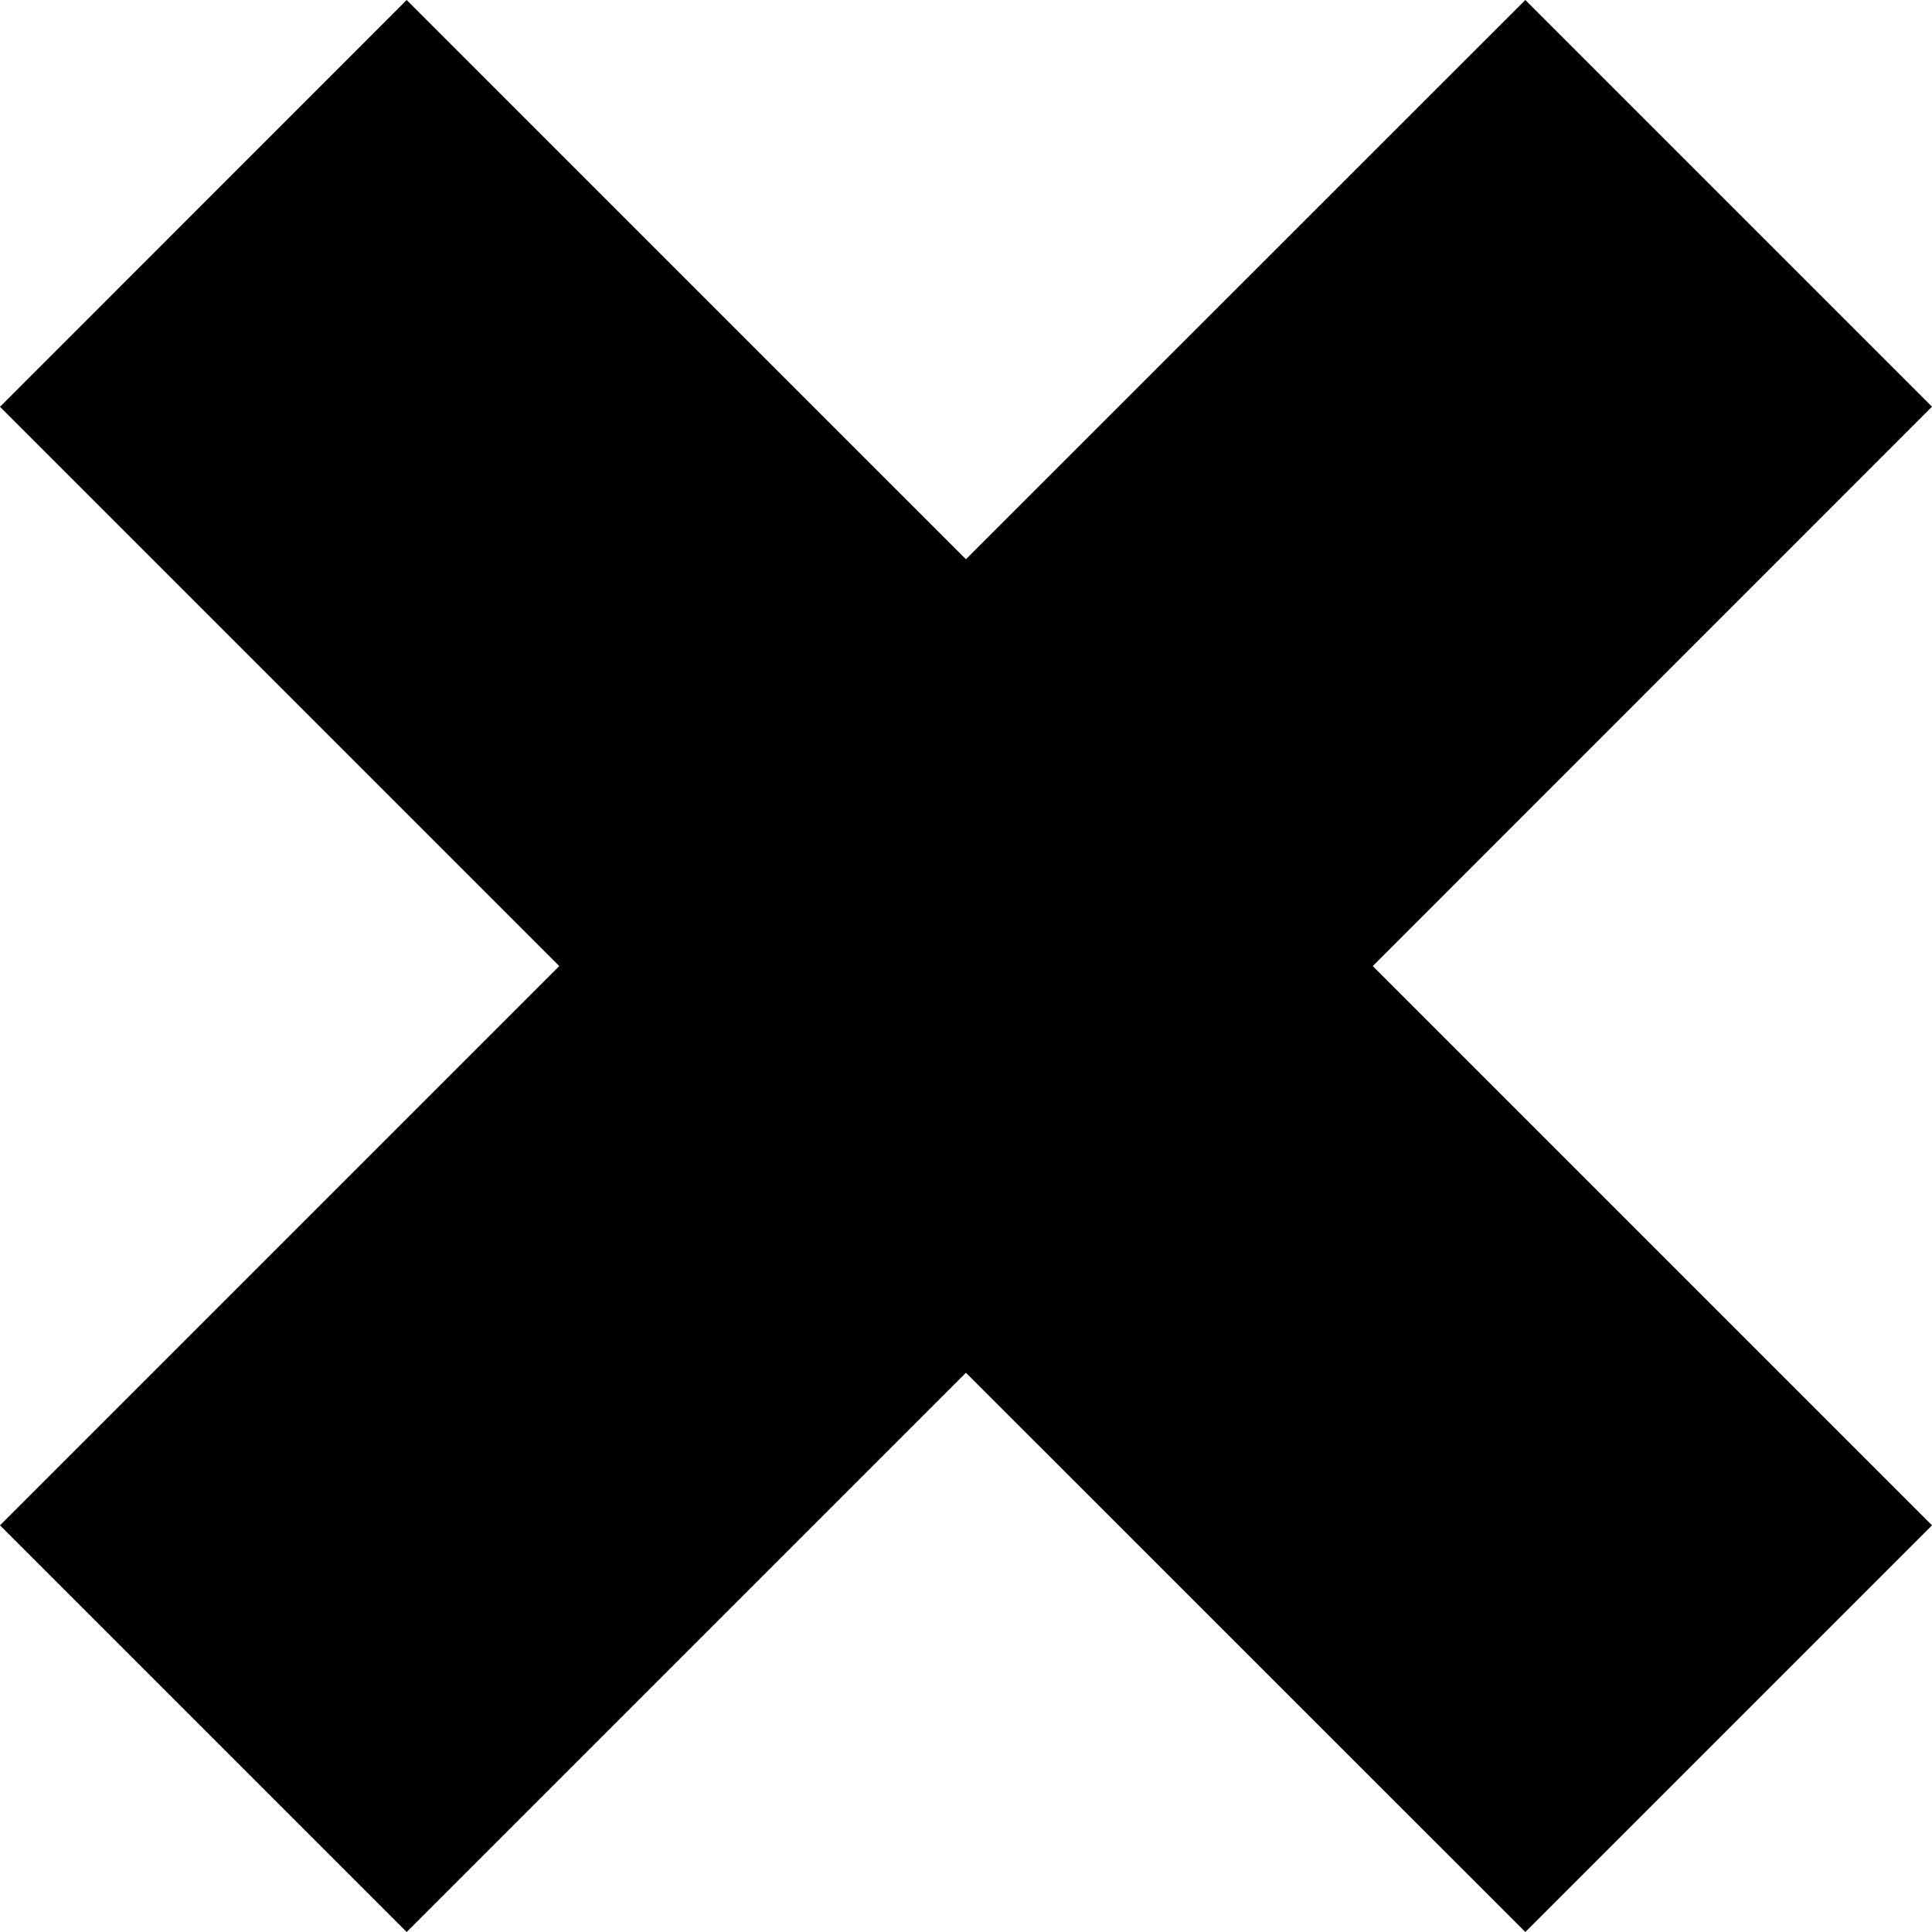
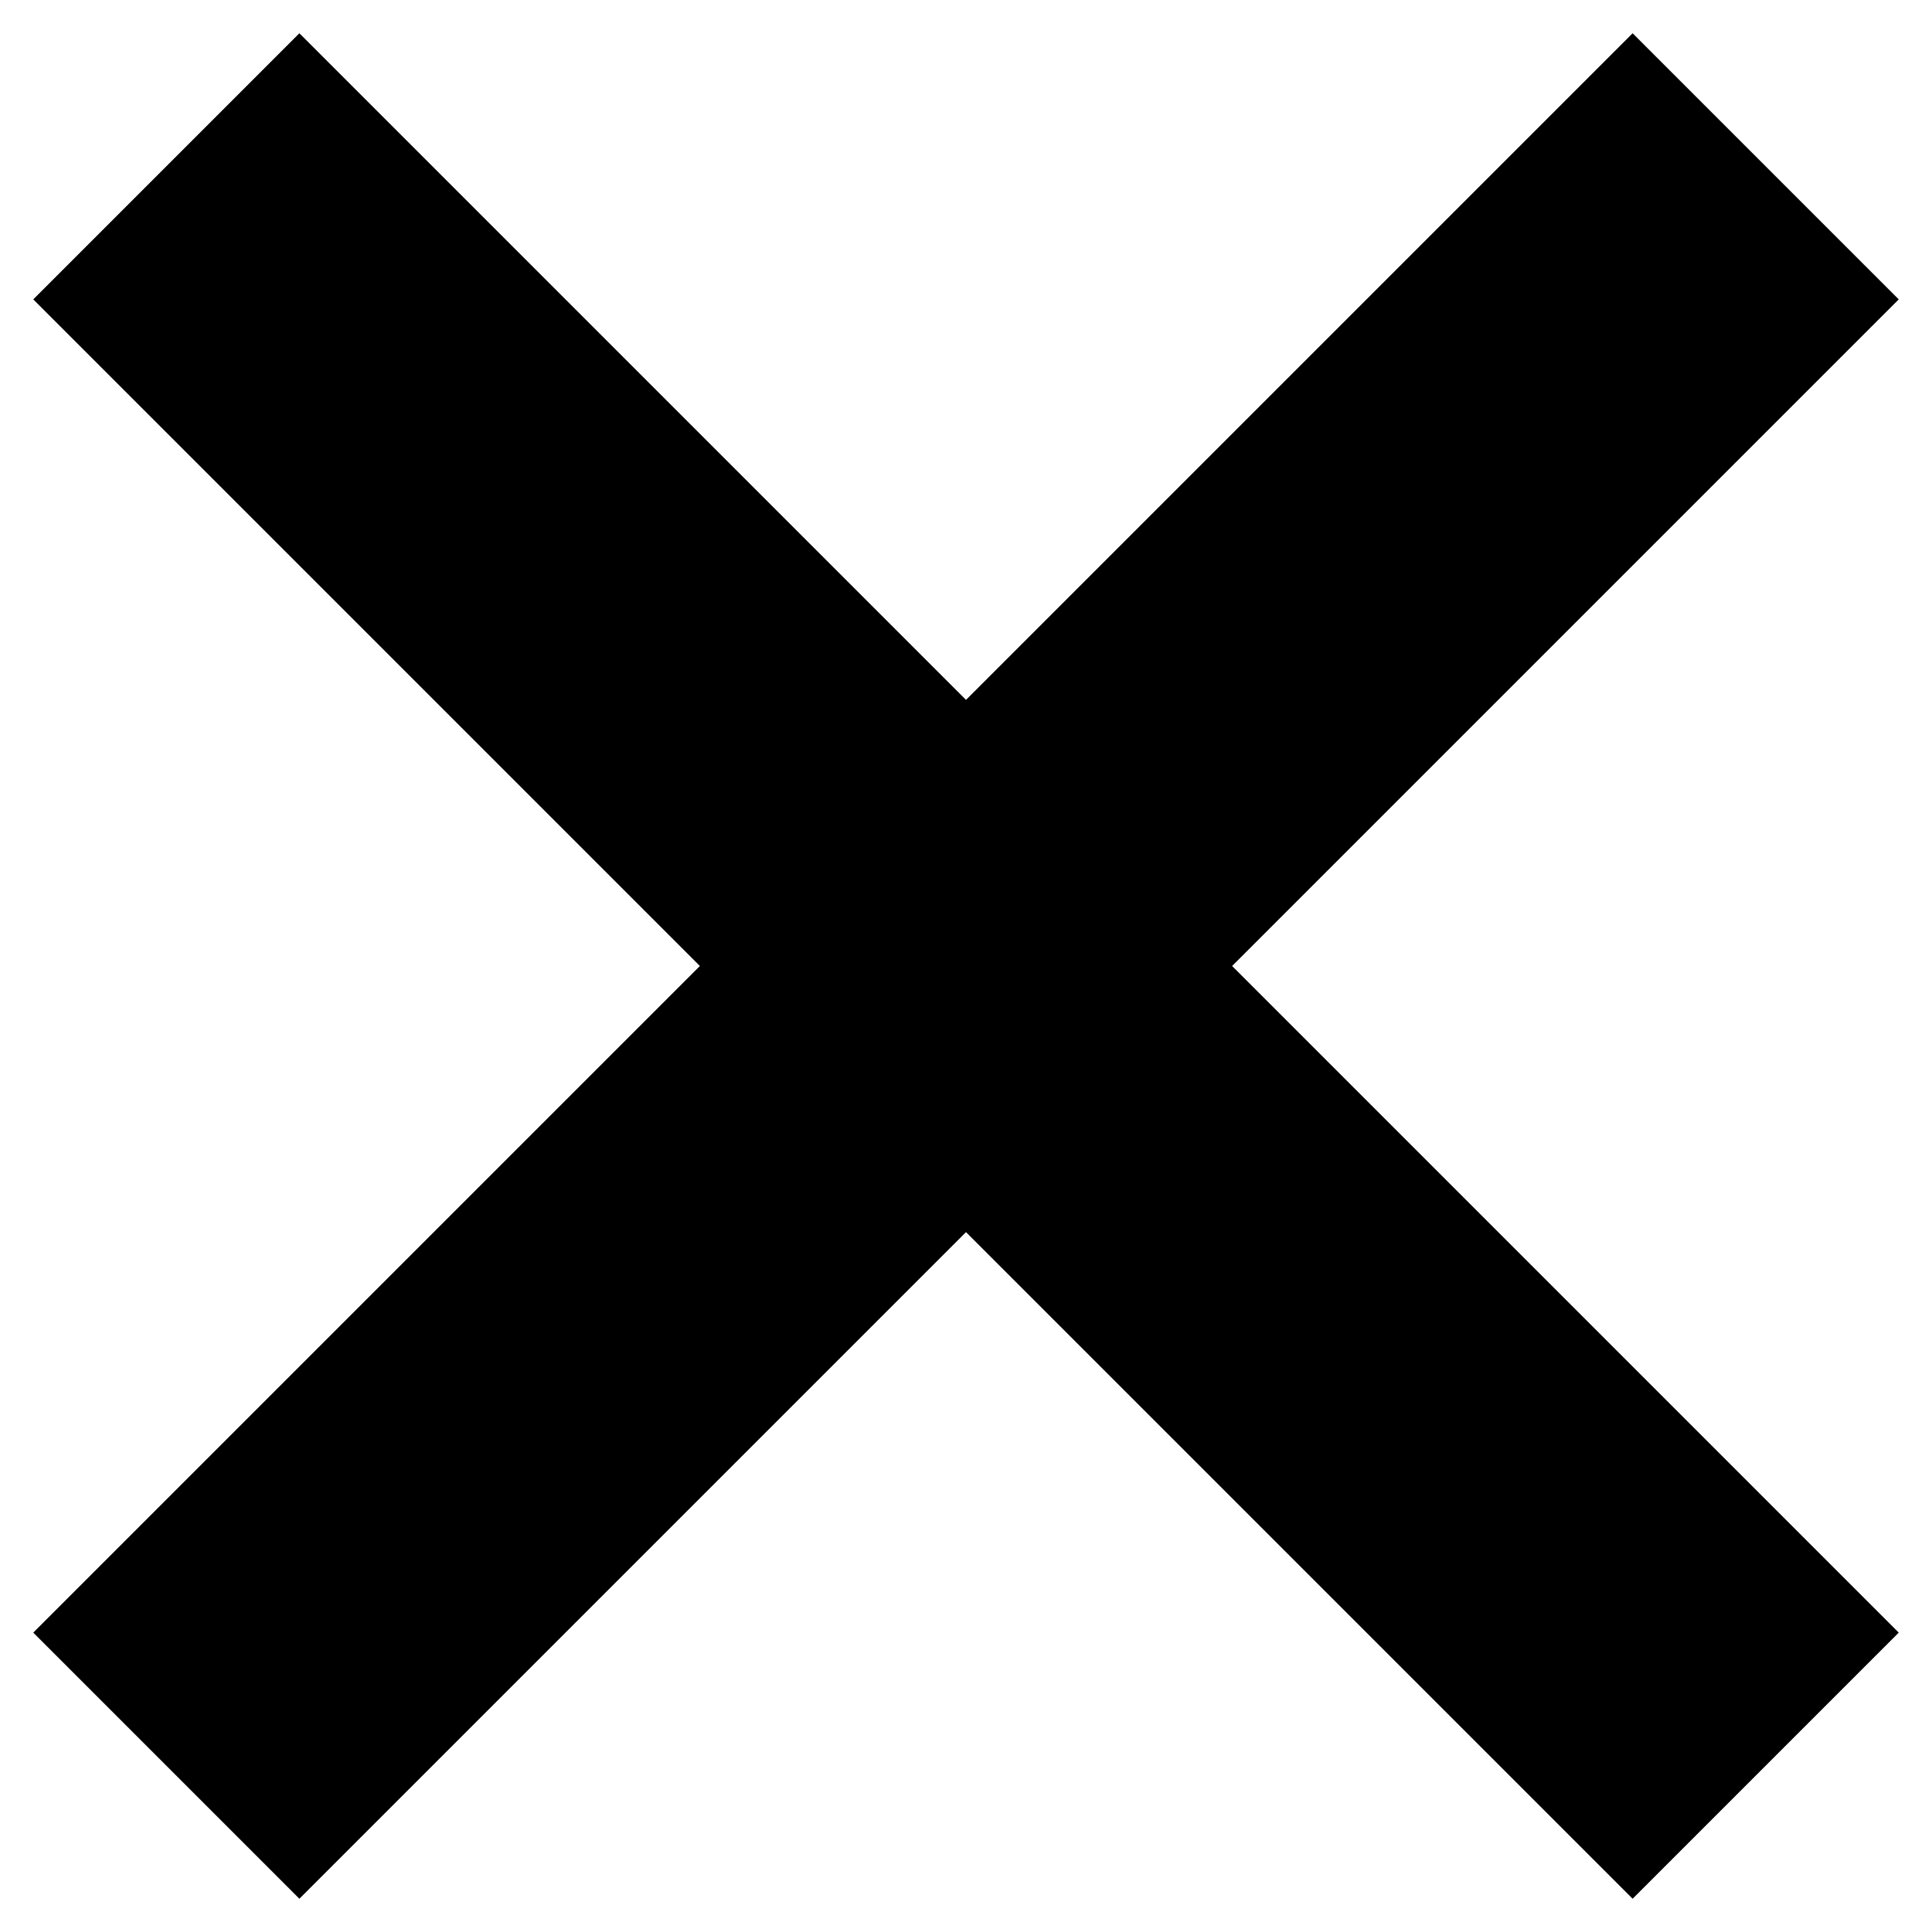
- <svg xmlns="http://www.w3.org/2000/svg" width="13.435" height="13.435" viewBox="0 0 13.435 13.435" fill="none">
-   <path d="M9.546 6.718L13.435 2.828L10.607 3.33786e-06L6.717 3.889L2.828 7.41482e-05L-5.57899e-05 2.829L3.889 6.718L1.4782e-05 10.607L2.828 13.435L6.717 9.546L10.607 13.435L13.435 10.607L9.546 6.718Z" fill-rule="evenodd" fill="#000000">
+ <svg xmlns="http://www.w3.org/2000/svg" width="2053.553" height="2053.553" viewBox="0 0 2053.553 2053.553" fill="none">
+   <path stroke="rgba(0, 0, 0, 1)" stroke-width="400" d="M176.776 176.777L1876.78 1876.78M176.776 1876.78L1876.78 176.777">
</path>
</svg>
